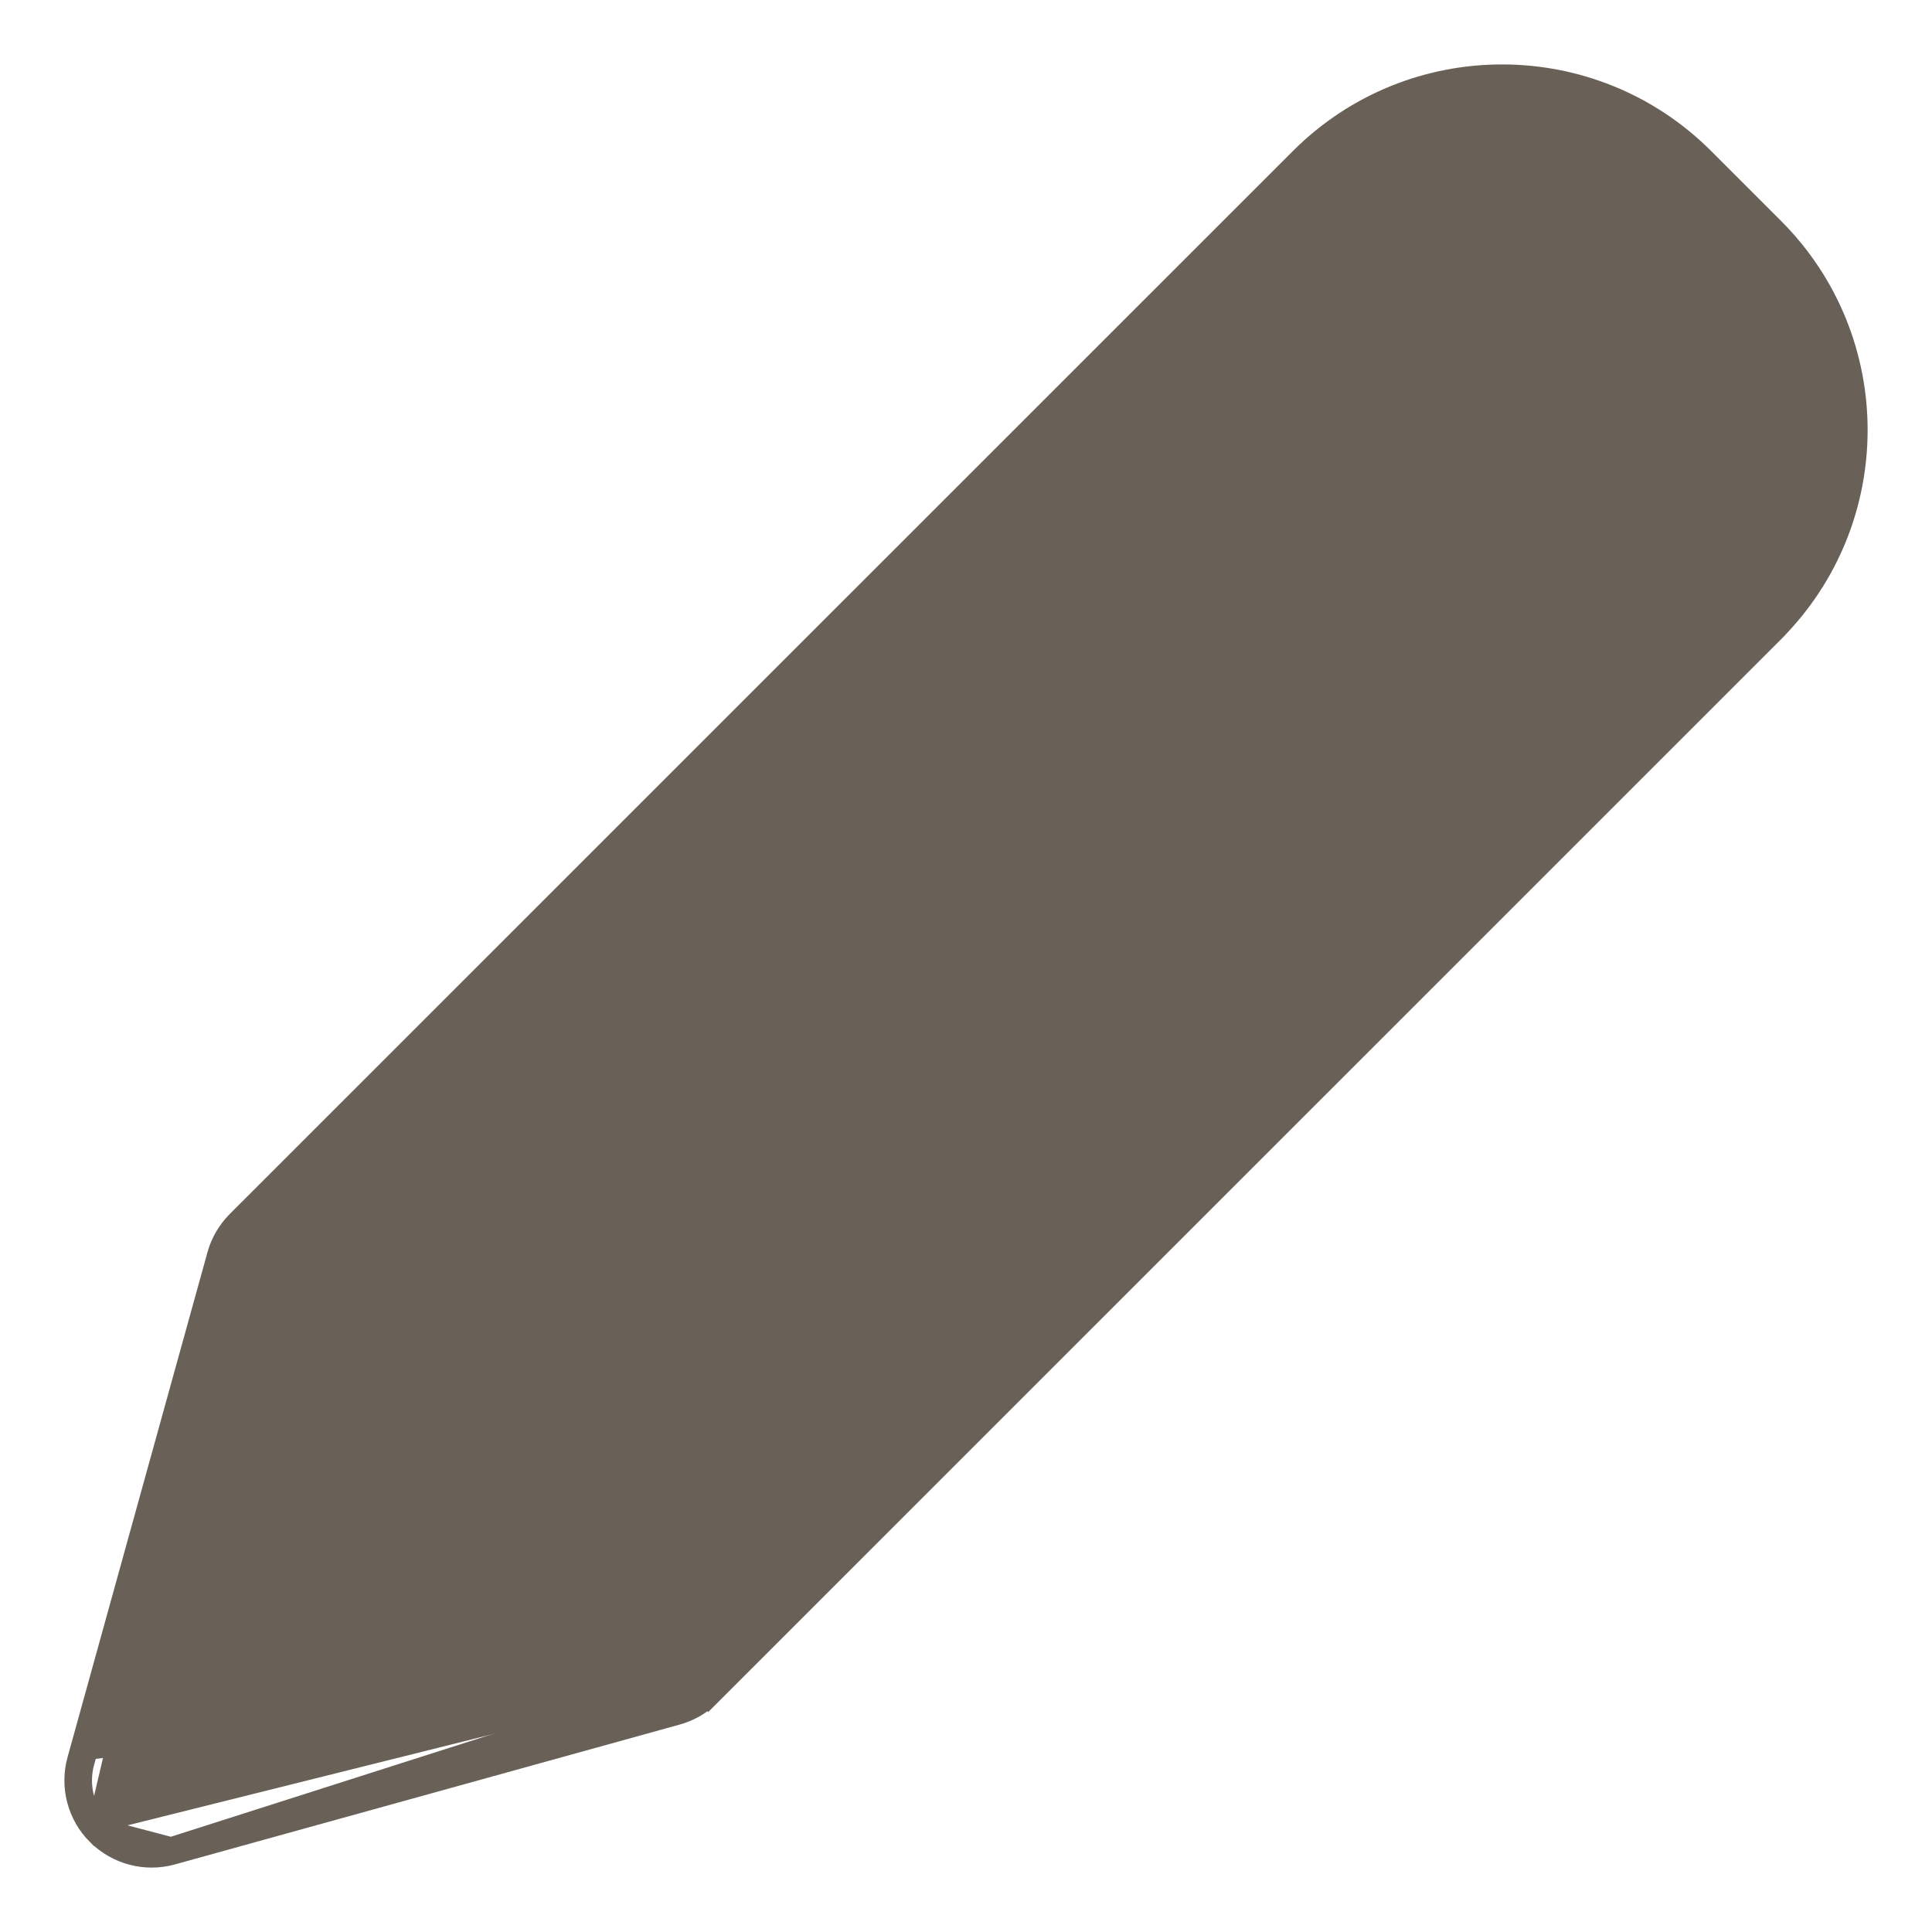
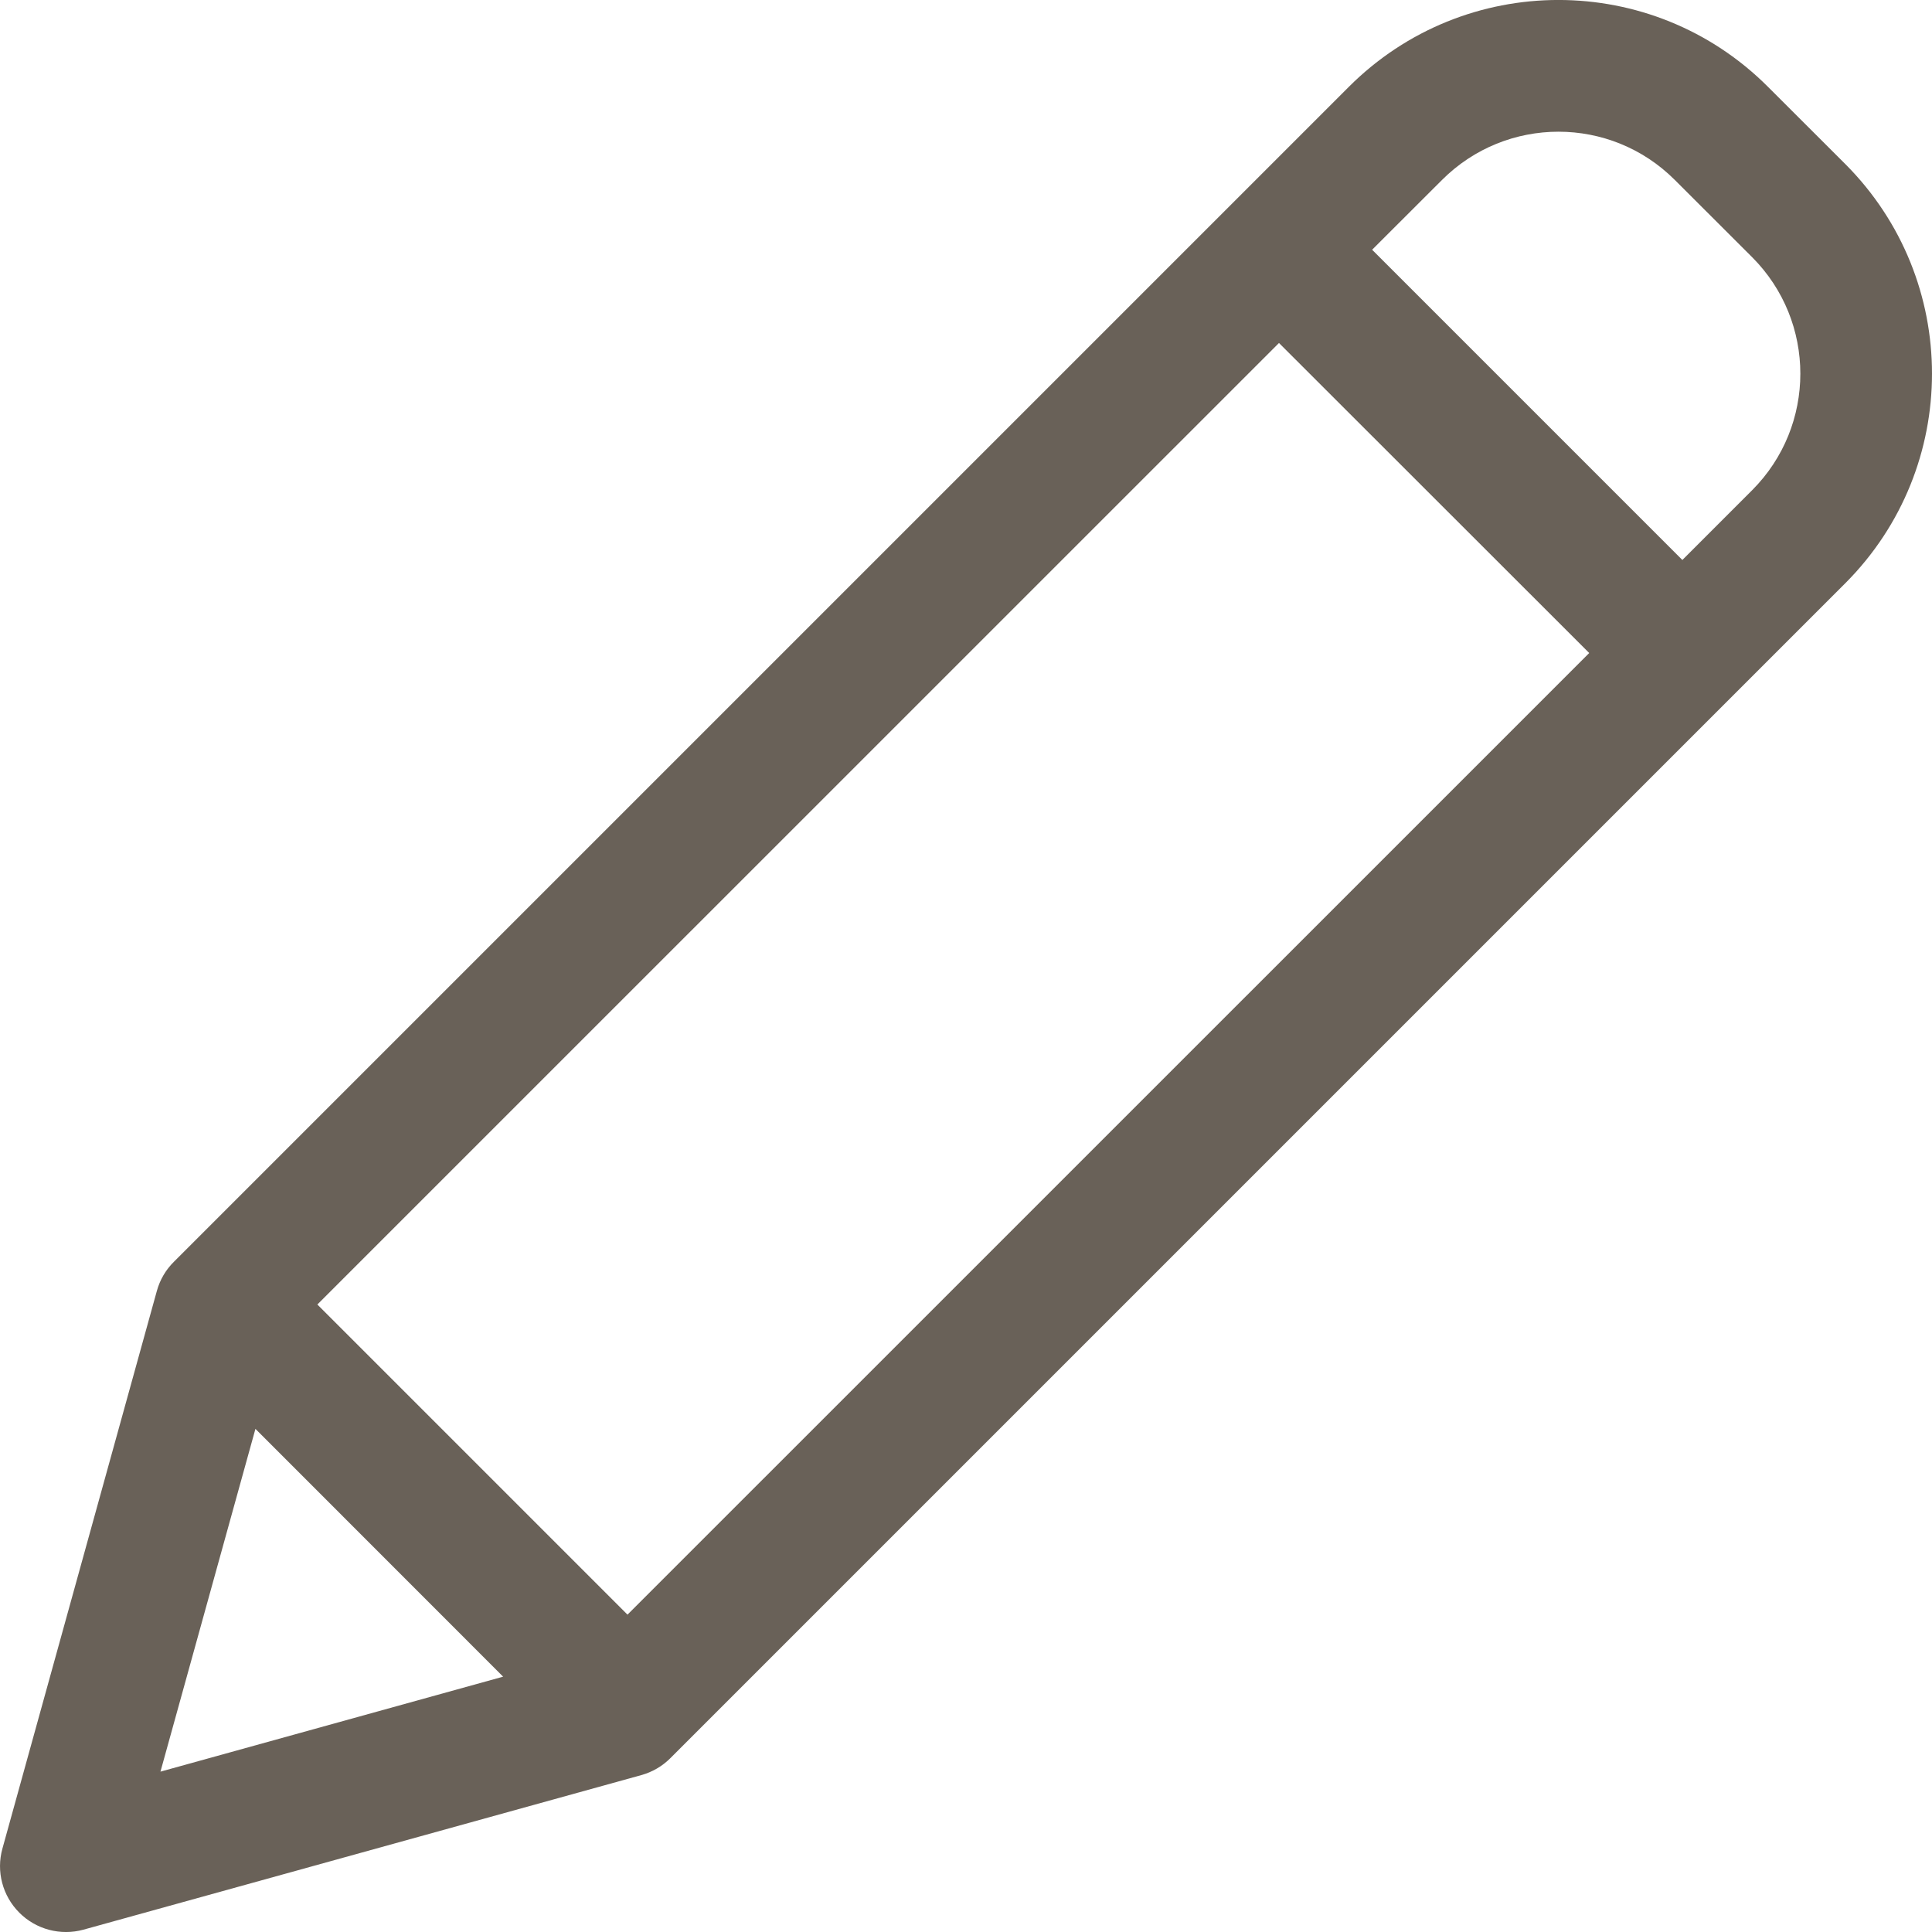
- <svg xmlns="http://www.w3.org/2000/svg" width="21" height="21" viewBox="0 0 21 21" fill="none">
-   <path d="M1.084 19.916L1.083 19.916C0.88 19.713 0.802 19.416 0.879 19.139M1.084 19.916L2.543 13.694C2.573 13.586 2.63 13.488 2.709 13.409L14.265 1.854C15.404 0.715 17.249 0.715 18.387 1.854L19.148 2.614C20.284 3.753 20.284 5.596 19.148 6.735L7.592 18.291M1.084 19.916C1.287 20.119 1.584 20.198 1.861 20.121L1.861 20.121M1.084 19.916L1.861 20.121M0.879 19.139L1.024 19.179L0.879 19.139L0.879 19.139ZM0.879 19.139L2.399 13.654C2.435 13.521 2.506 13.4 2.603 13.302L14.159 1.748C15.356 0.551 17.297 0.551 18.494 1.748L19.254 2.508L19.254 2.508C20.449 3.705 20.449 5.644 19.254 6.841L19.254 6.842L7.698 18.397L7.592 18.291M7.592 18.291L7.698 18.397C7.601 18.494 7.48 18.565 7.347 18.601L1.861 20.121M7.592 18.291L1.861 20.121M18.125 5.714L17.545 6.294L14.707 3.456L15.288 2.876L15.288 2.876C15.861 2.302 16.792 2.302 17.365 2.876L17.365 2.876L18.125 3.635C18.125 3.635 18.126 3.636 18.126 3.636C18.698 4.21 18.698 5.14 18.125 5.714ZM4.333 13.829L13.578 4.585L16.416 7.422L7.171 16.667L4.333 13.829ZM2.793 18.207L3.587 15.34L5.66 17.413L2.793 18.207Z" fill="#696158" stroke="#696158" stroke-width="0.3" />
+ <svg xmlns="http://www.w3.org/2000/svg" width="19" height="19" viewBox="0 0 19 19" fill="none">
+   <path d="M17.387 0.854C16.249 -0.285 14.404 -0.285 13.265 0.854L1.71 12.409C1.63 12.488 1.573 12.586 1.543 12.694L0.024 18.179C-0.039 18.404 0.025 18.645 0.19 18.81C0.355 18.975 0.596 19.039 0.821 18.977L6.307 17.457C6.415 17.427 6.513 17.37 6.592 17.291L18.148 5.735C19.284 4.596 19.284 2.753 18.148 1.614L17.387 0.854ZM3.121 12.829L12.578 3.373L15.629 6.422L6.171 15.879L3.121 12.829ZM2.512 14.052L4.948 16.489L1.578 17.423L2.512 14.052ZM17.232 4.82L16.545 5.507L13.494 2.456L14.181 1.77C14.814 1.137 15.839 1.137 16.471 1.77L17.232 2.53C17.863 3.163 17.863 4.187 17.232 4.82V4.82Z" fill="#696158" />
</svg>
